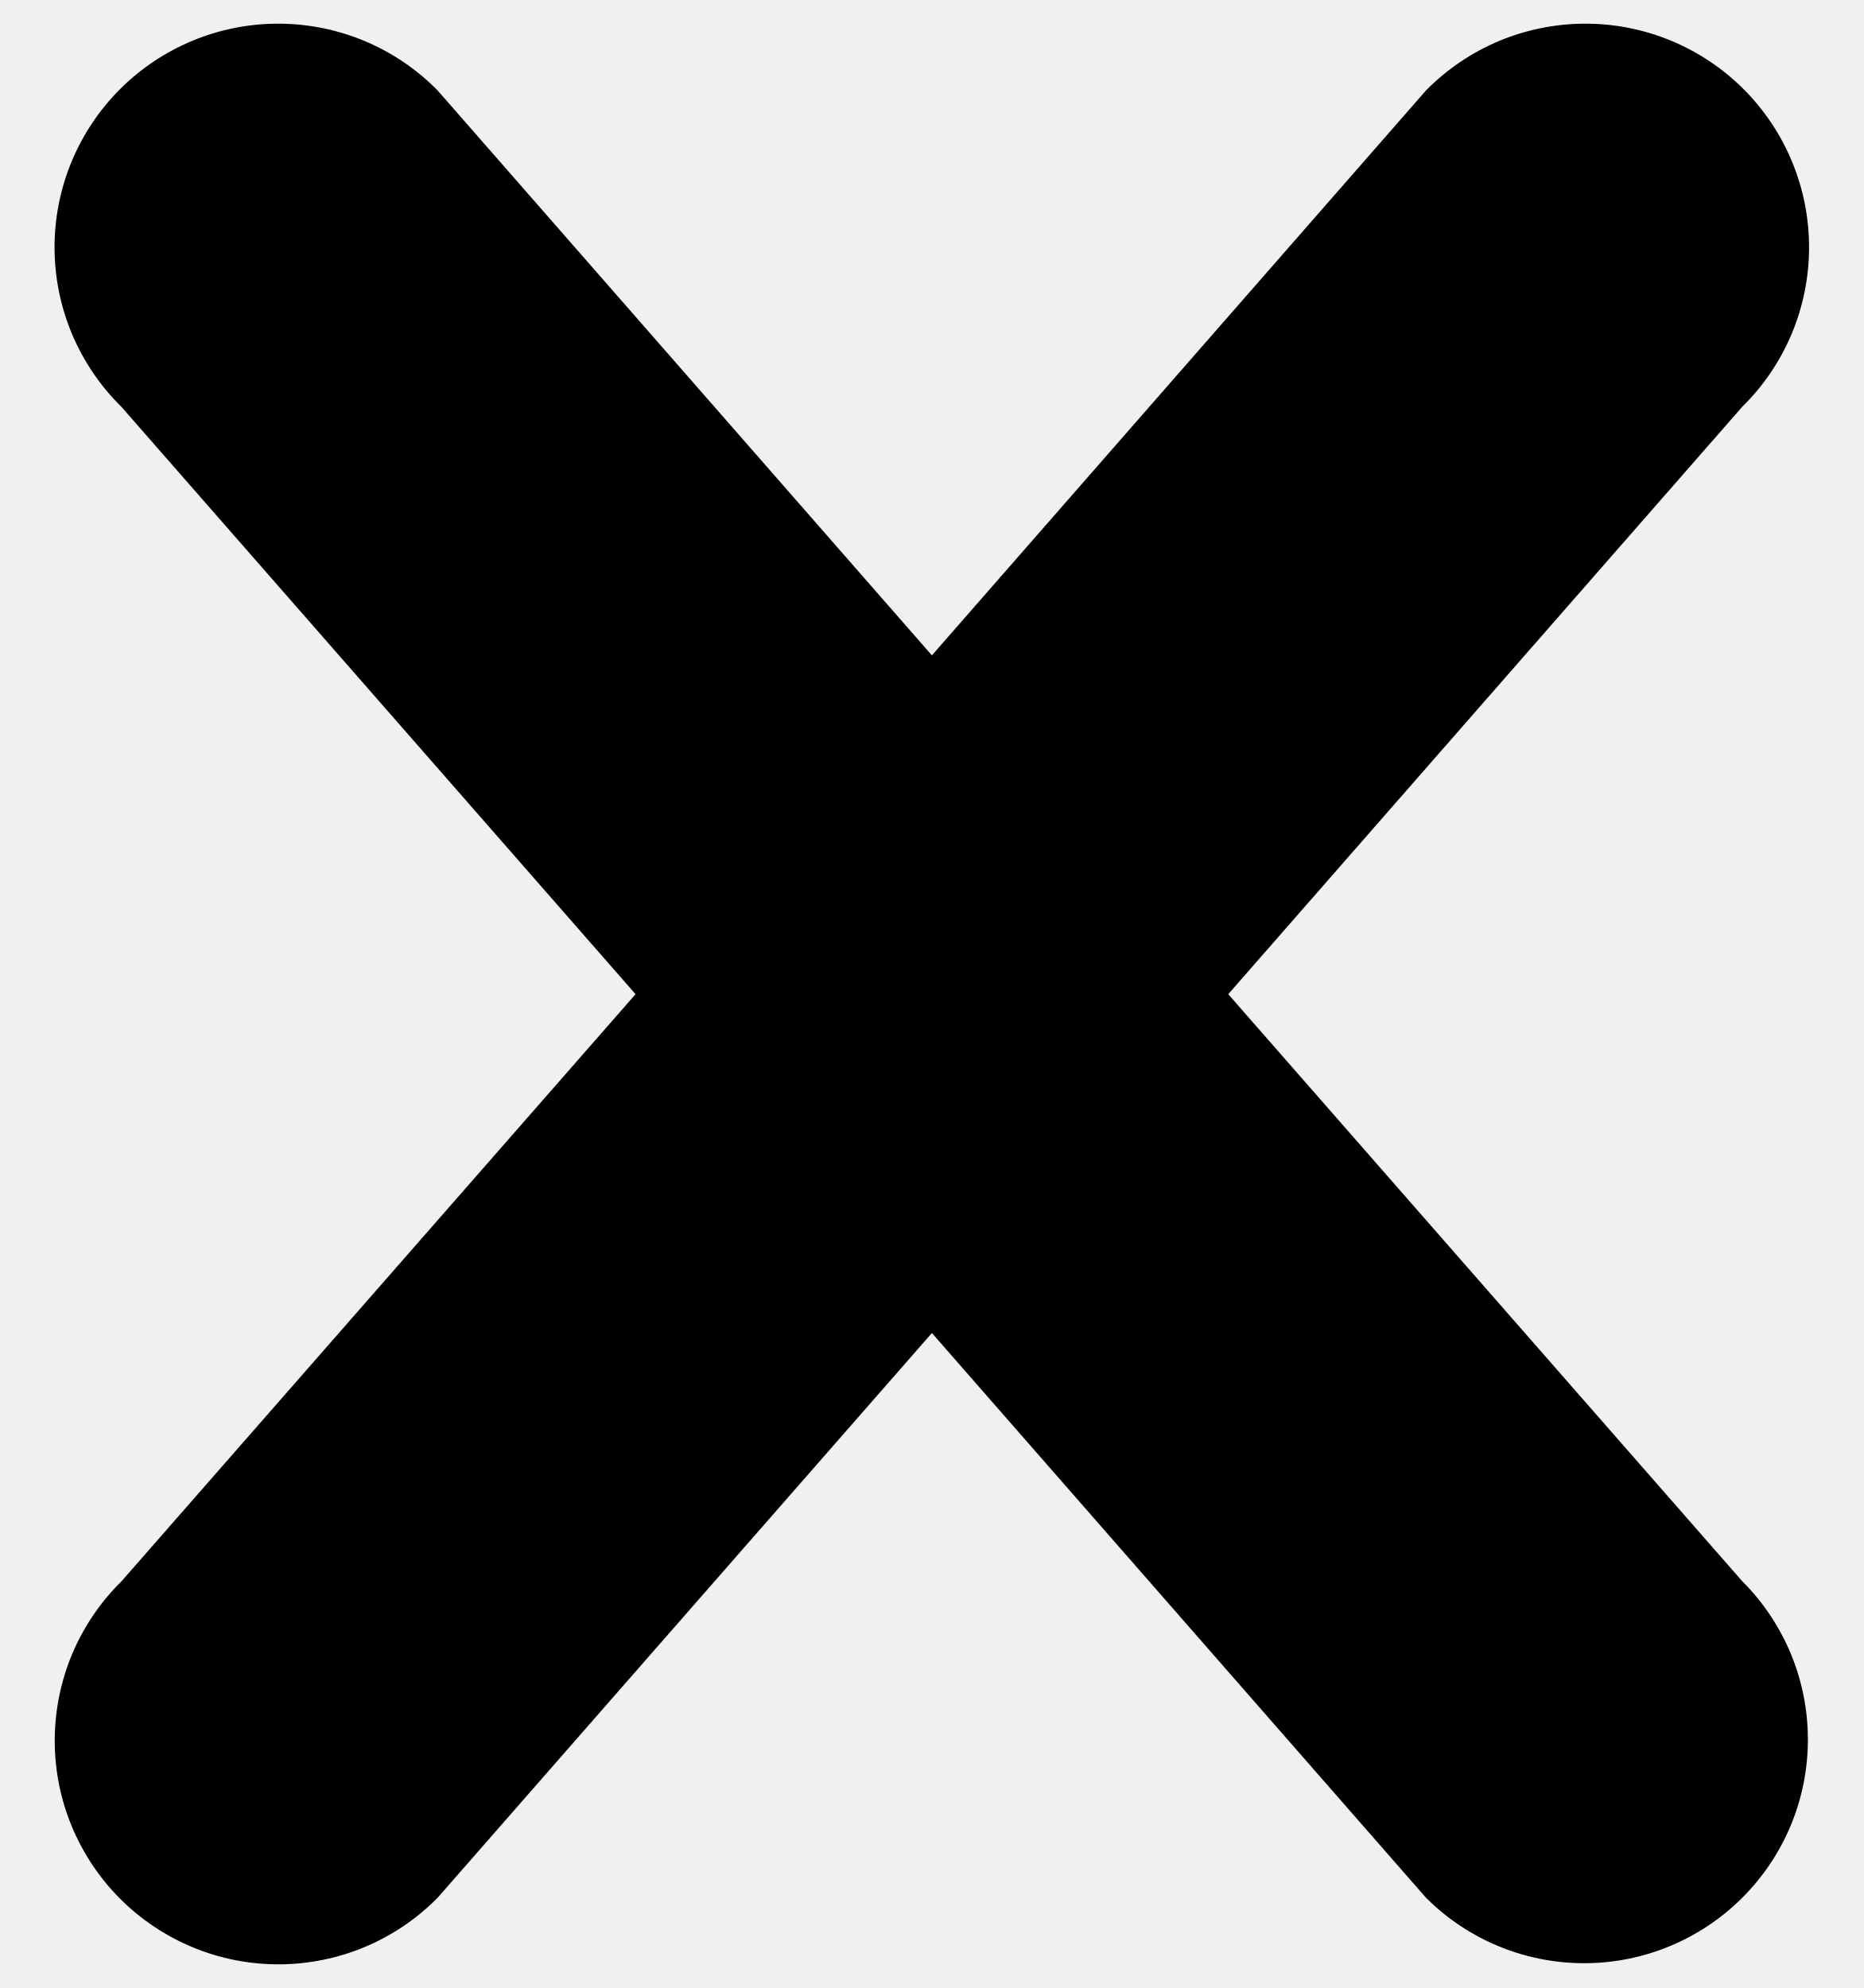
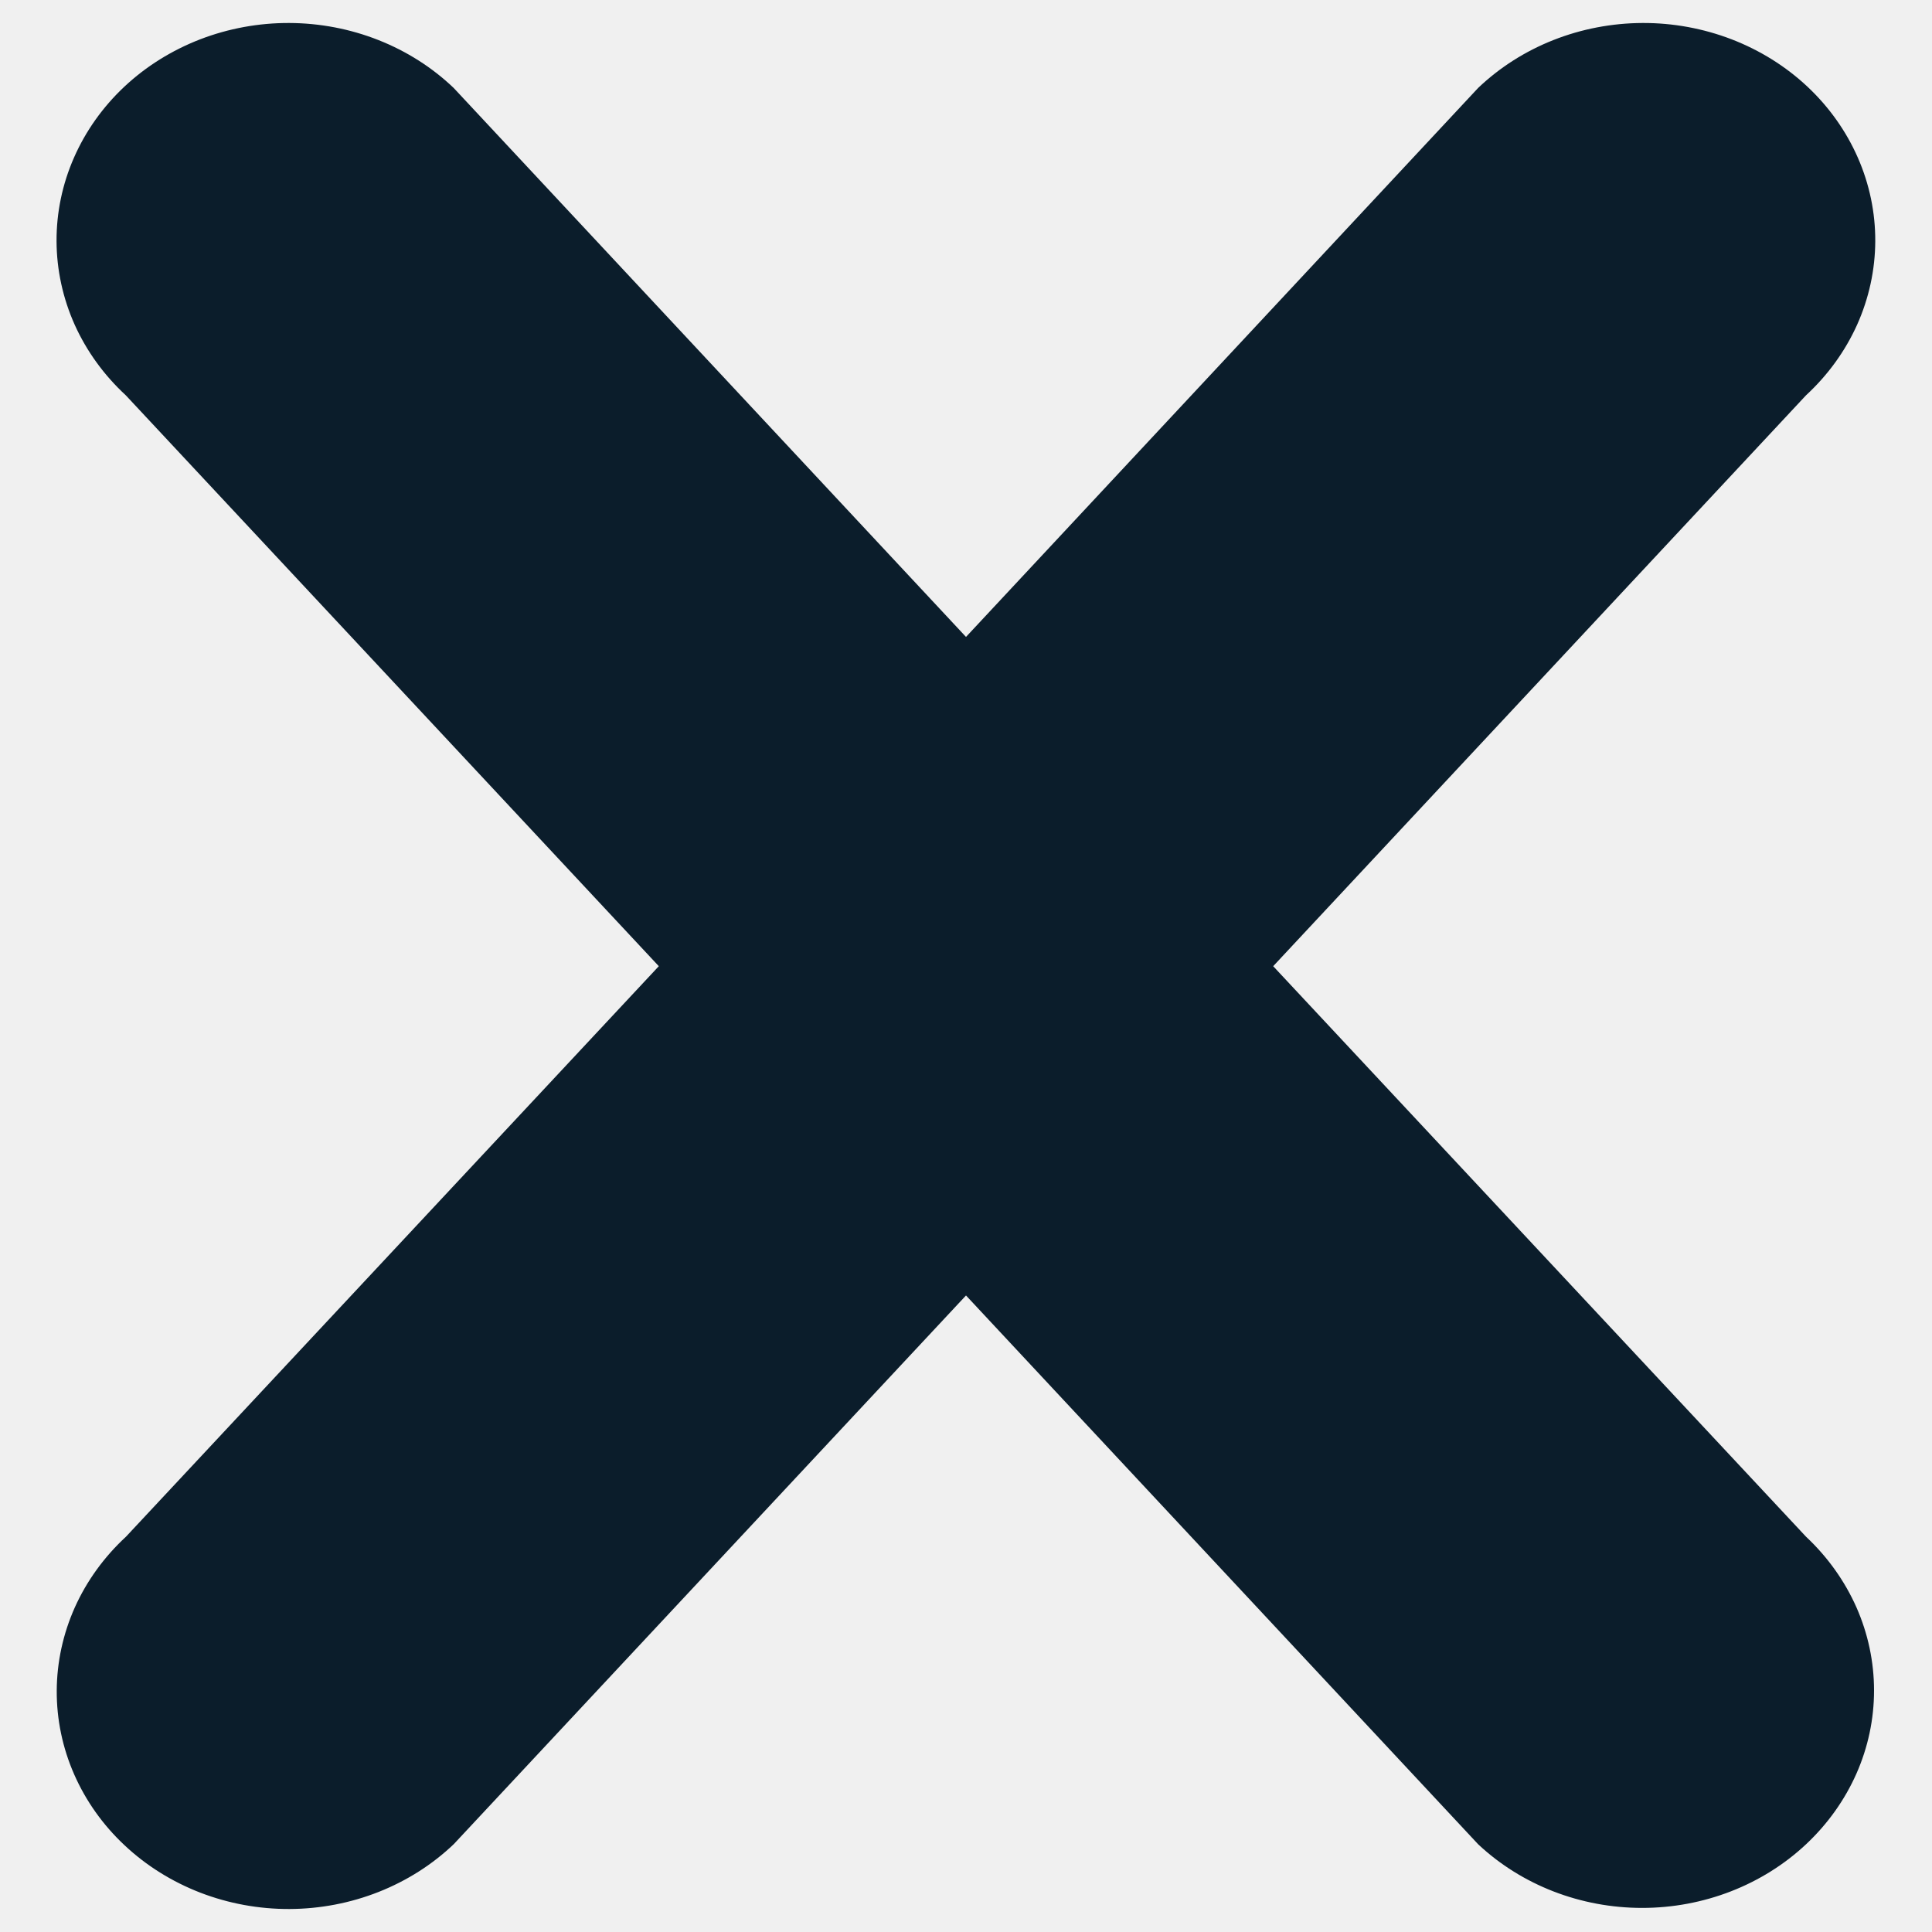
- <svg xmlns="http://www.w3.org/2000/svg" width="30" height="32" viewBox="0 0 30 32" fill="none">
-   <path d="M28.044 30.547C27.369 31.222 26.453 31.601 25.499 31.601C24.544 31.601 23.628 31.222 22.953 30.547L15 21.457L7.047 30.544C6.714 30.883 6.317 31.152 5.879 31.337C5.441 31.521 4.971 31.617 4.496 31.619C4.02 31.621 3.549 31.529 3.11 31.348C2.671 31.167 2.271 30.901 1.935 30.565C1.599 30.229 1.333 29.829 1.152 29.39C0.971 28.951 0.879 28.48 0.881 28.005C0.883 27.529 0.979 27.059 1.163 26.621C1.348 26.183 1.617 25.786 1.956 25.453L10.23 16.003L1.953 6.547C1.614 6.214 1.345 5.817 1.16 5.379C0.976 4.941 0.88 4.471 0.878 3.995C0.876 3.52 0.968 3.049 1.149 2.61C1.33 2.17 1.596 1.771 1.932 1.435C2.268 1.099 2.668 0.833 3.107 0.652C3.546 0.471 4.017 0.379 4.493 0.381C4.968 0.383 5.438 0.479 5.876 0.663C6.314 0.848 6.711 1.117 7.044 1.456L15 10.549L22.953 1.456C23.287 1.117 23.683 0.848 24.121 0.663C24.559 0.479 25.029 0.383 25.505 0.381C25.98 0.379 26.451 0.471 26.89 0.652C27.33 0.833 27.729 1.099 28.065 1.435C28.401 1.771 28.667 2.17 28.848 2.61C29.029 3.049 29.121 3.52 29.119 3.995C29.117 4.471 29.021 4.941 28.837 5.379C28.652 5.817 28.383 6.214 28.044 6.547L19.77 16.003L28.044 25.453C28.379 25.787 28.644 26.184 28.826 26.621C29.007 27.058 29.1 27.527 29.1 28C29.1 28.473 29.007 28.942 28.826 29.379C28.644 29.816 28.379 30.213 28.044 30.547Z" fill="black" />
+ <svg xmlns="http://www.w3.org/2000/svg" width="30" height="30" viewBox="0 0 30 30" fill="none">
+   <g clip-path="url(#clip0_1264_4091)">
+     <path d="M28.044 28.638C27.369 29.271 26.453 29.626 25.499 29.626C24.544 29.626 23.628 29.271 22.953 28.638L15 20.116L7.047 28.635C6.714 28.953 6.317 29.205 5.879 29.378C5.441 29.551 4.971 29.641 4.496 29.643C4.02 29.645 3.549 29.558 3.11 29.389C2.671 29.219 2.271 28.97 1.935 28.654C1.599 28.34 1.333 27.965 1.152 27.553C0.971 27.141 0.879 26.7 0.881 26.254C0.883 25.809 0.979 25.368 1.163 24.957C1.348 24.547 1.617 24.175 1.956 23.862L10.23 15.003L1.953 6.138C1.614 5.825 1.345 5.453 1.16 5.043C0.976 4.632 0.88 4.191 0.878 3.746C0.876 3.3 0.968 2.859 1.149 2.447C1.33 2.035 1.596 1.66 1.932 1.345C2.268 1.03 2.668 0.781 3.107 0.611C3.546 0.442 4.017 0.355 4.493 0.357C4.968 0.359 5.438 0.449 5.876 0.622C6.314 0.795 6.711 1.047 7.044 1.365L15 9.89L22.953 1.365C23.287 1.047 23.683 0.795 24.121 0.622C24.559 0.449 25.029 0.359 25.505 0.357C25.98 0.355 26.451 0.442 26.89 0.611C27.33 0.781 27.729 1.03 28.065 1.345C28.401 1.66 28.667 2.035 28.848 2.447C29.029 2.859 29.121 3.3 29.119 3.746C29.117 4.191 29.021 4.632 28.837 5.043C28.652 5.453 28.383 5.825 28.044 6.138L19.77 15.003L28.044 23.862C28.379 24.176 28.644 24.548 28.826 24.957C29.007 25.367 29.1 25.806 29.1 26.25C29.1 26.694 29.007 27.133 28.826 27.542C28.644 27.952 28.379 28.324 28.044 28.638Z" fill="#0B1D2B" />
+   </g>
+   <defs>
+     <clipPath id="clip0_1264_4091">
+       <rect width="30" height="30" fill="white" />
+     </clipPath>
+   </defs>
</svg>
